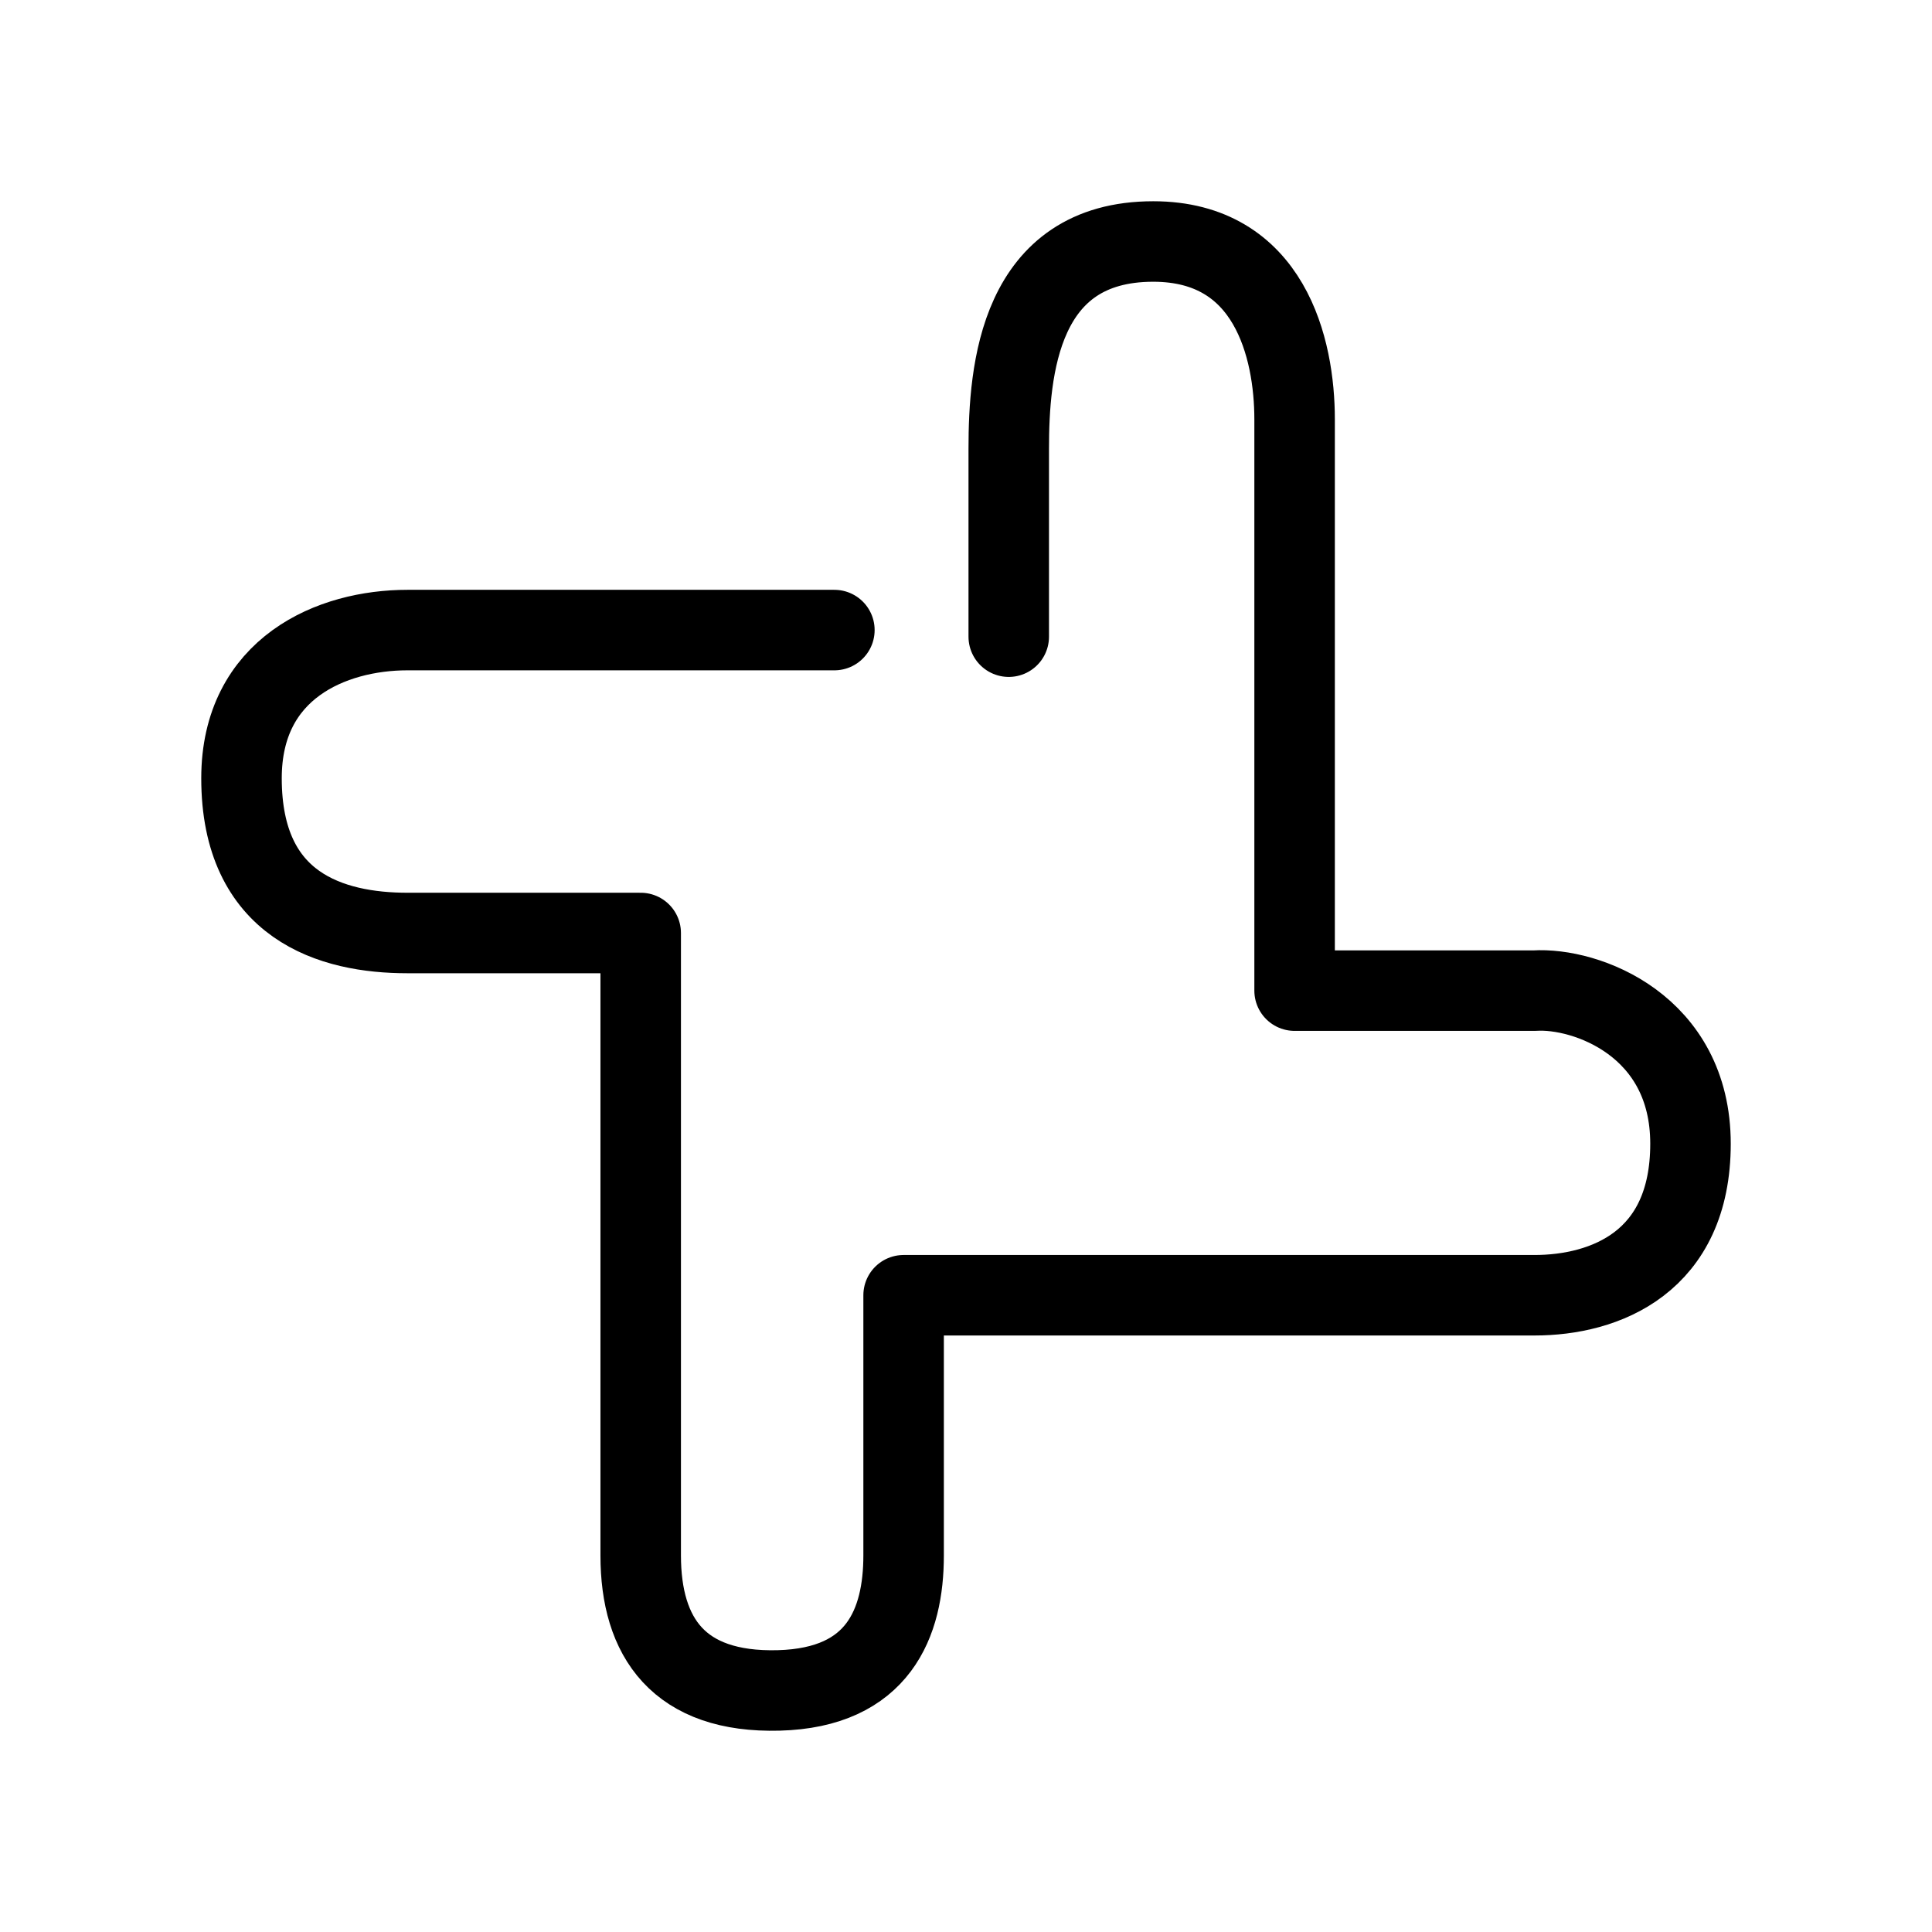
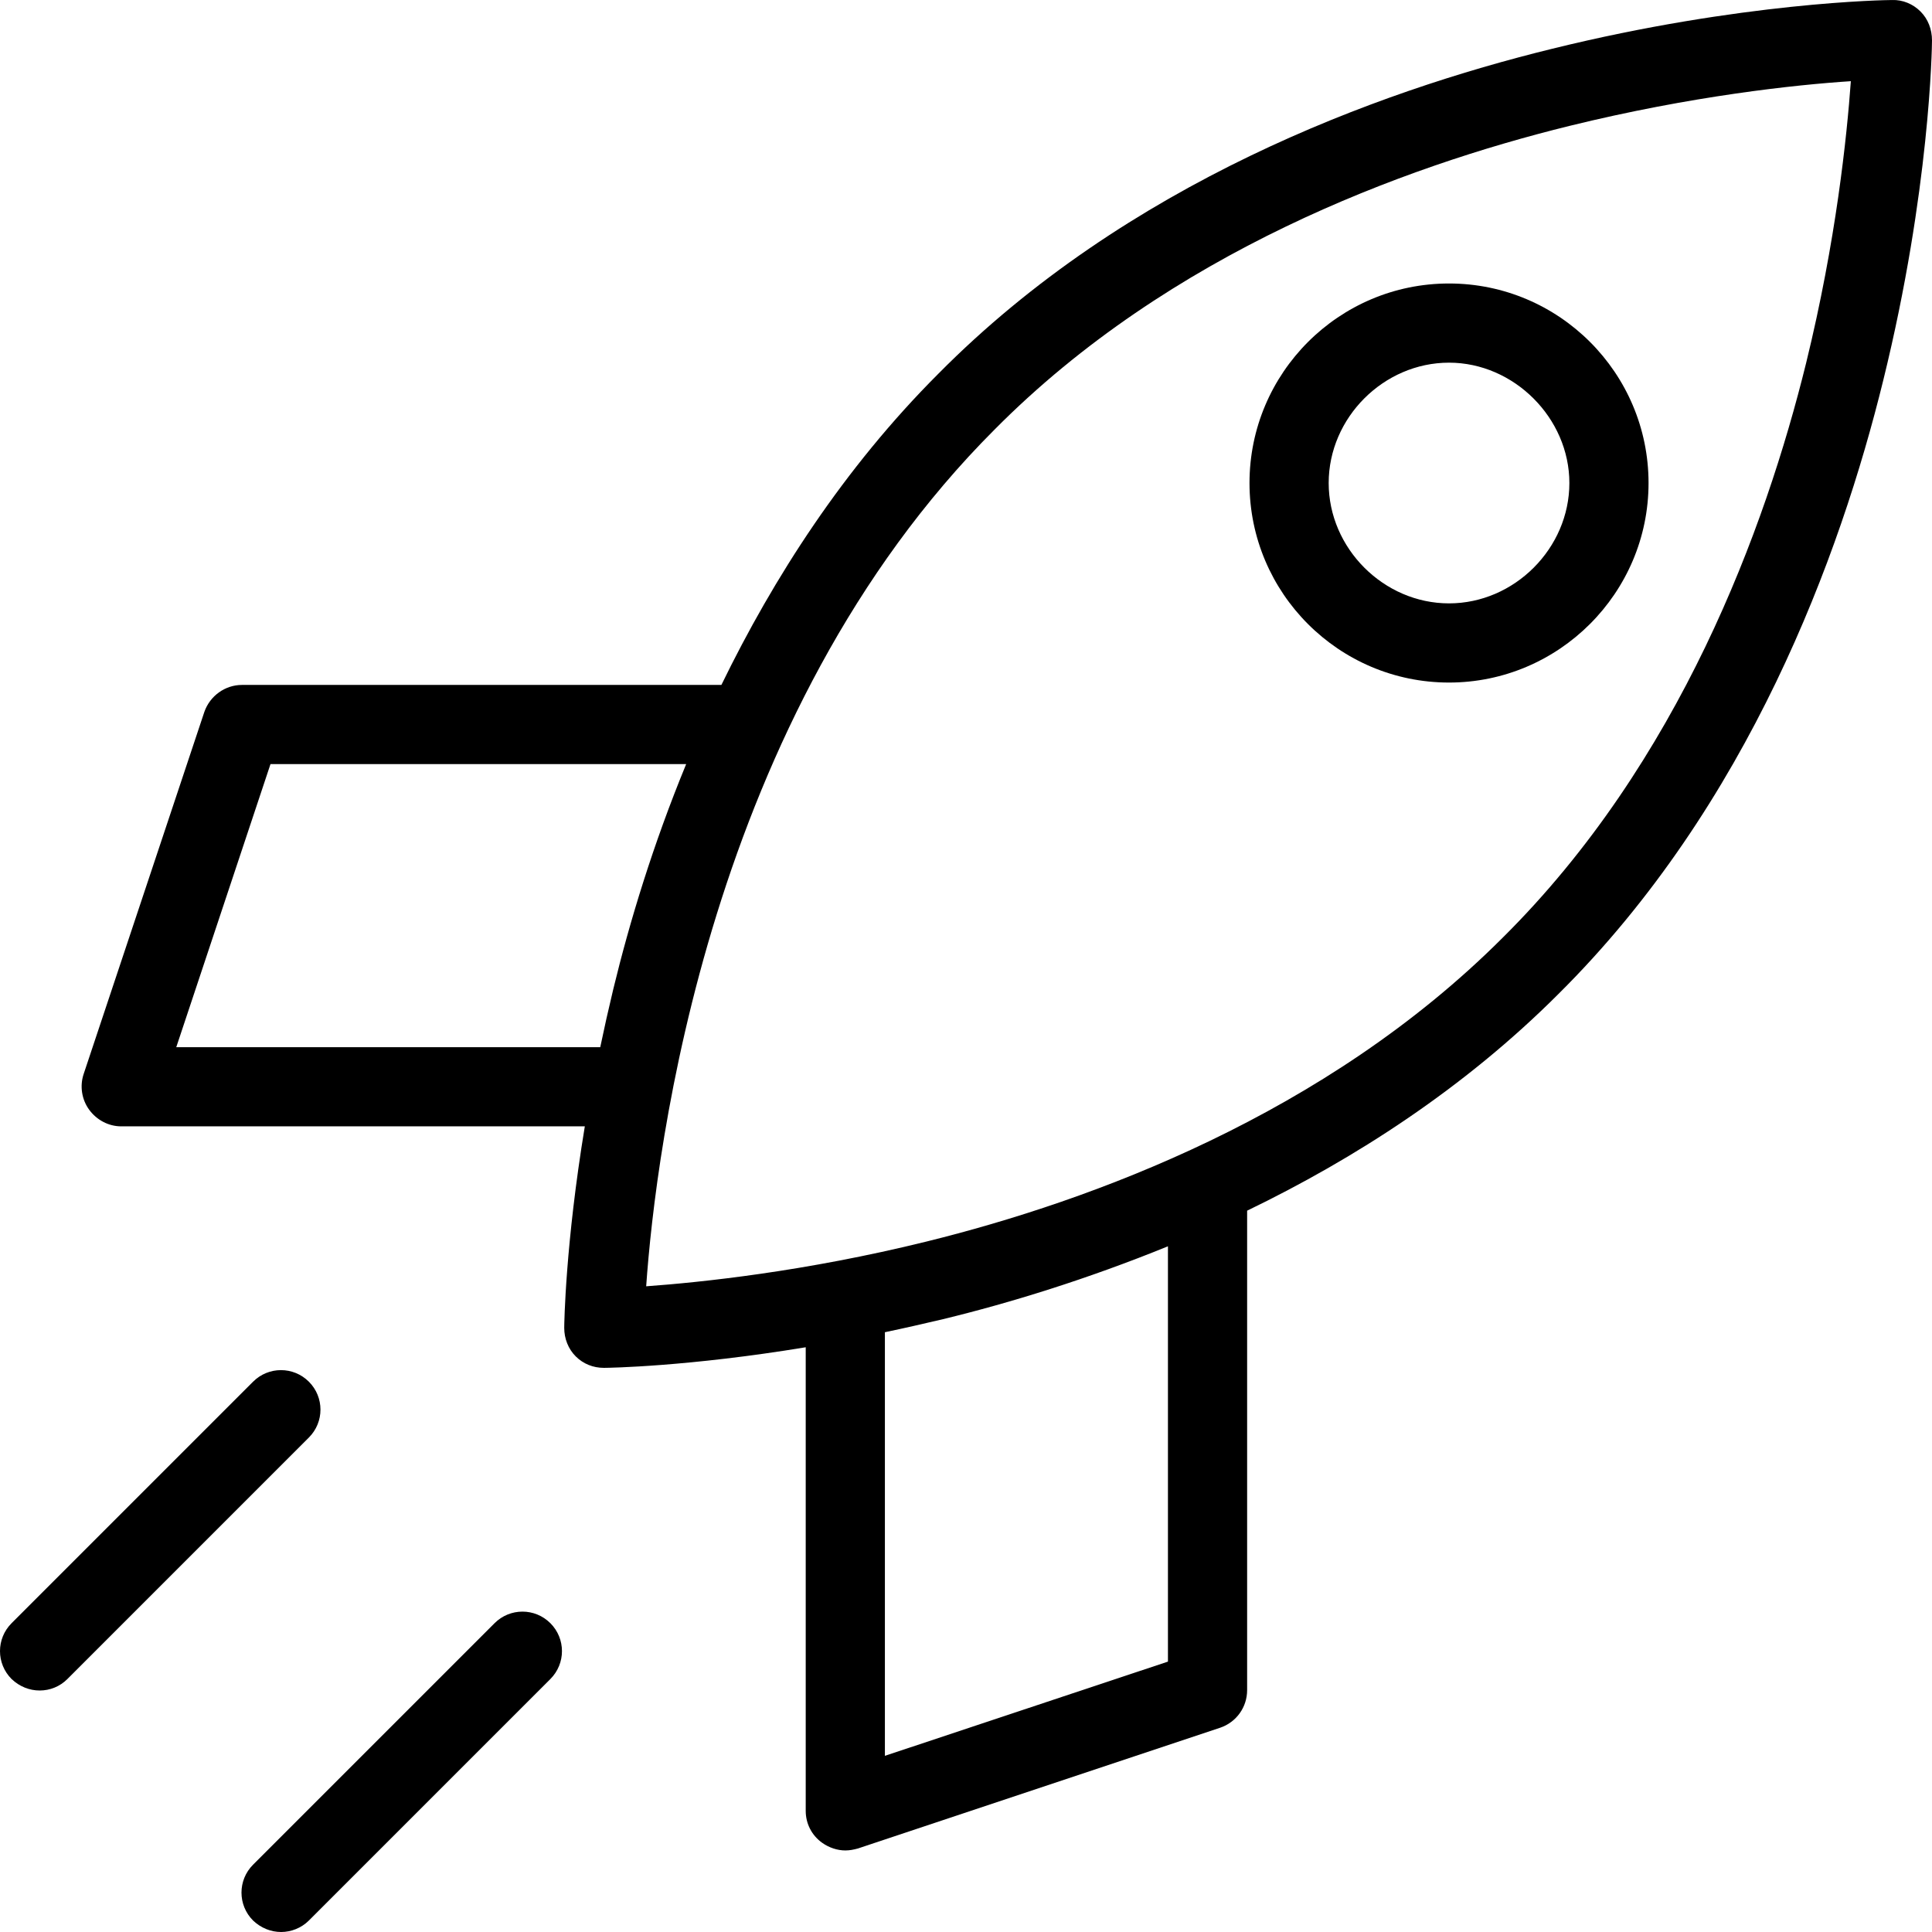
- <svg xmlns="http://www.w3.org/2000/svg" width="24px" height="24px" viewBox="0 0 24 24" fill="none">
-   <path d="M12.531 7.909V5.577C12.531 4.595 12.661 3 14.326 3C15.775 3 16.082 4.329 16.082 5.209V12.306H19.061C19.701 12.265 21 12.736 21 14.208C21 15.681 19.939 16.09 19.061 16.09H11.225V19.322C11.225 20.16 10.914 20.966 9.674 20.999C8.433 21.032 7.959 20.344 7.959 19.322V11.59H5.061C4.122 11.59 3 11.263 3 9.668C3 8.297 4.122 7.827 5.061 7.827H10.365" stroke="black" stroke-linecap="round" stroke-linejoin="round" />
+ <svg xmlns="http://www.w3.org/2000/svg" version="1.1" id="Layer_1" x="0px" y="0px" viewBox="0 0 488 488" style="enable-background:new 0 0 488 488;" xml:space="preserve">
+   <g transform="translate(0 -540.36)">
+     <g>
+       <g>
+         <path d="M124.919,950.361l-60.997,60.999c-3.9,3.9-3.9,10.2,0,14.1c2,1.9,4.5,2.9,7.1,2.9c2.5,0,5.1-1,7-2.9l60.997-60.999     c3.9-3.9,3.9-10.2,0-14.1S128.818,946.461,124.919,950.361z" />
+         <path d="M78.021,889.362c-3.9-3.9-10.199-3.9-14.099,0L2.925,950.361c-3.9,3.9-3.9,10.2,0,14.1c2,1.9,4.5,2.9,7.1,2.9     s5.1-1,7-2.9l60.997-60.999C81.921,899.562,81.921,893.262,78.021,889.362z" />
+         <path d="M485.1,543.266c-1.9-1.9-4.5-3-7.2-2.9c-1.5,0-37.898,0.5-85.796,12.3c-44.498,10.9-107.495,34-155.092,82.099     c-23.899,23.9-41.598,51.499-54.797,78.599H61.122c-4.3,0-8.1,2.8-9.5,6.8l-30.498,91.499c-1,3-0.5,6.4,1.4,9s4.9,4.2,8.1,4.2     h117.094c-4.9,29.7-5.2,49.799-5.2,50.899c0,2.7,1,5.3,2.9,7.2s4.4,2.9,7.1,2.9h0.1c1.1,0,21.199-0.3,50.897-5.2V997.76     c0,3.2,1.5,6.2,4.2,8.1c1.7,1.2,3.8,1.9,5.8,1.9c1.1,0,2.1-0.2,3.2-0.5l91.495-30.5c4.1-1.4,6.8-5.2,6.8-9.5V846.162     c27.099-13.1,54.697-30.8,78.596-54.699c48.098-47.699,71.196-110.699,82.096-155.098C487.5,588.466,488,552.066,488,550.566     C488,547.766,487,545.166,485.1,543.266z M151.617,804.863H44.523l23.799-71.499h104.995c-8.4,20.4-14.299,39.899-18.399,56.799     C153.717,795.163,152.617,800.063,151.617,804.863z M295.01,960.061l-71.496,23.8V876.862c4.8-1,9.6-2.1,14.699-3.3     c16.899-4.1,36.398-10.1,56.797-18.4V960.061z M456.202,632.065c-10.299,41.799-31.998,100.899-76.696,145.198     c-44.698,44.699-103.795,66.399-145.493,76.699c-30.798,7.6-56.997,10.3-70.796,11.3c2.4-34.3,15.799-144.198,87.996-216.397     c44.298-44.699,103.395-66.399,145.193-76.699c30.898-7.6,57.197-10.4,71.096-11.3     C466.501,574.766,463.801,601.065,456.202,632.065z" />
+         <path d="M315.609,662.365c0,27.8,22.599,50.399,50.397,50.399c27.699,0,50.397-22.6,50.397-50.399s-22.599-50.399-50.397-50.399     S315.609,634.565,315.609,662.365z M396.405,662.365c0,16.5-13.899,30.4-30.398,30.4s-30.398-13.9-30.398-30.4     c0-16.5,13.899-30.4,30.398-30.4C382.405,631.965,396.405,645.965,396.405,662.365z" />
+       </g>
+     </g>
+   </g>
+   <g>
+ </g>
+   <g>
+ </g>
+   <g>
+ </g>
+   <g>
+ </g>
+   <g>
+ </g>
+   <g>
+ </g>
+   <g>
+ </g>
+   <g>
+ </g>
+   <g>
+ </g>
+   <g>
+ </g>
+   <g>
+ </g>
+   <g>
+ </g>
+   <g>
+ </g>
+   <g>
+ </g>
+   <g>
+ </g>
</svg>
